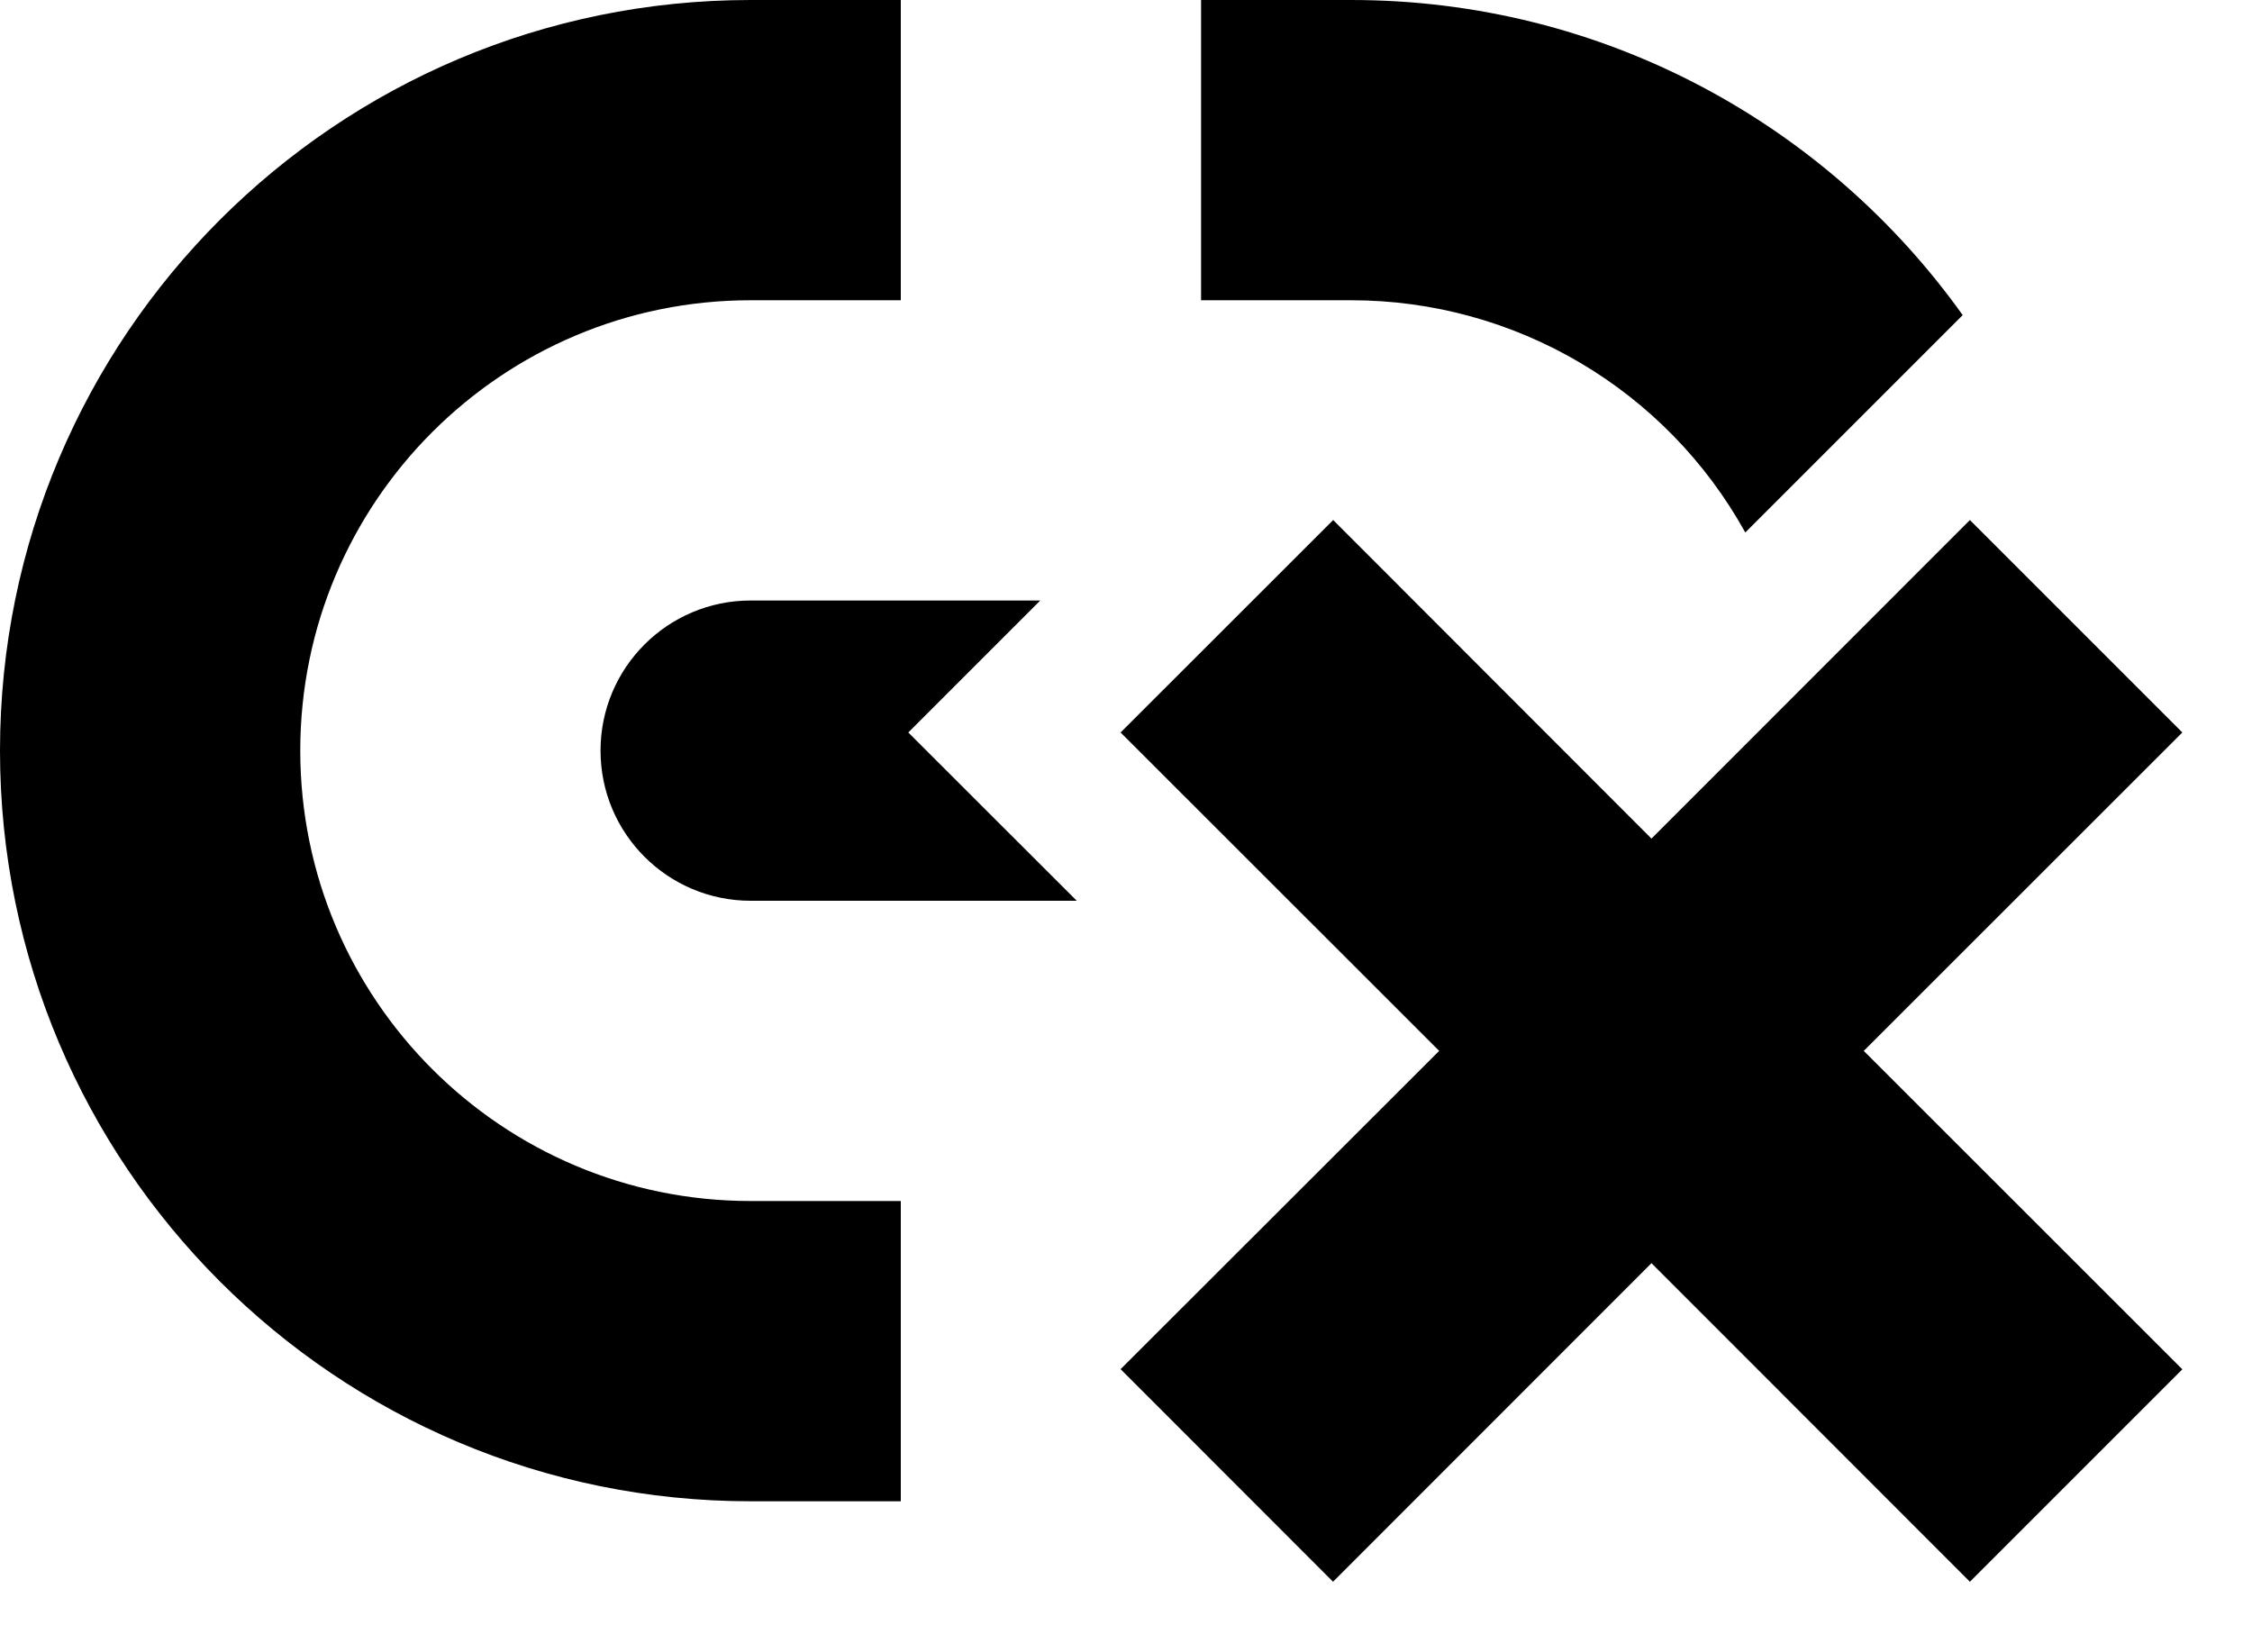
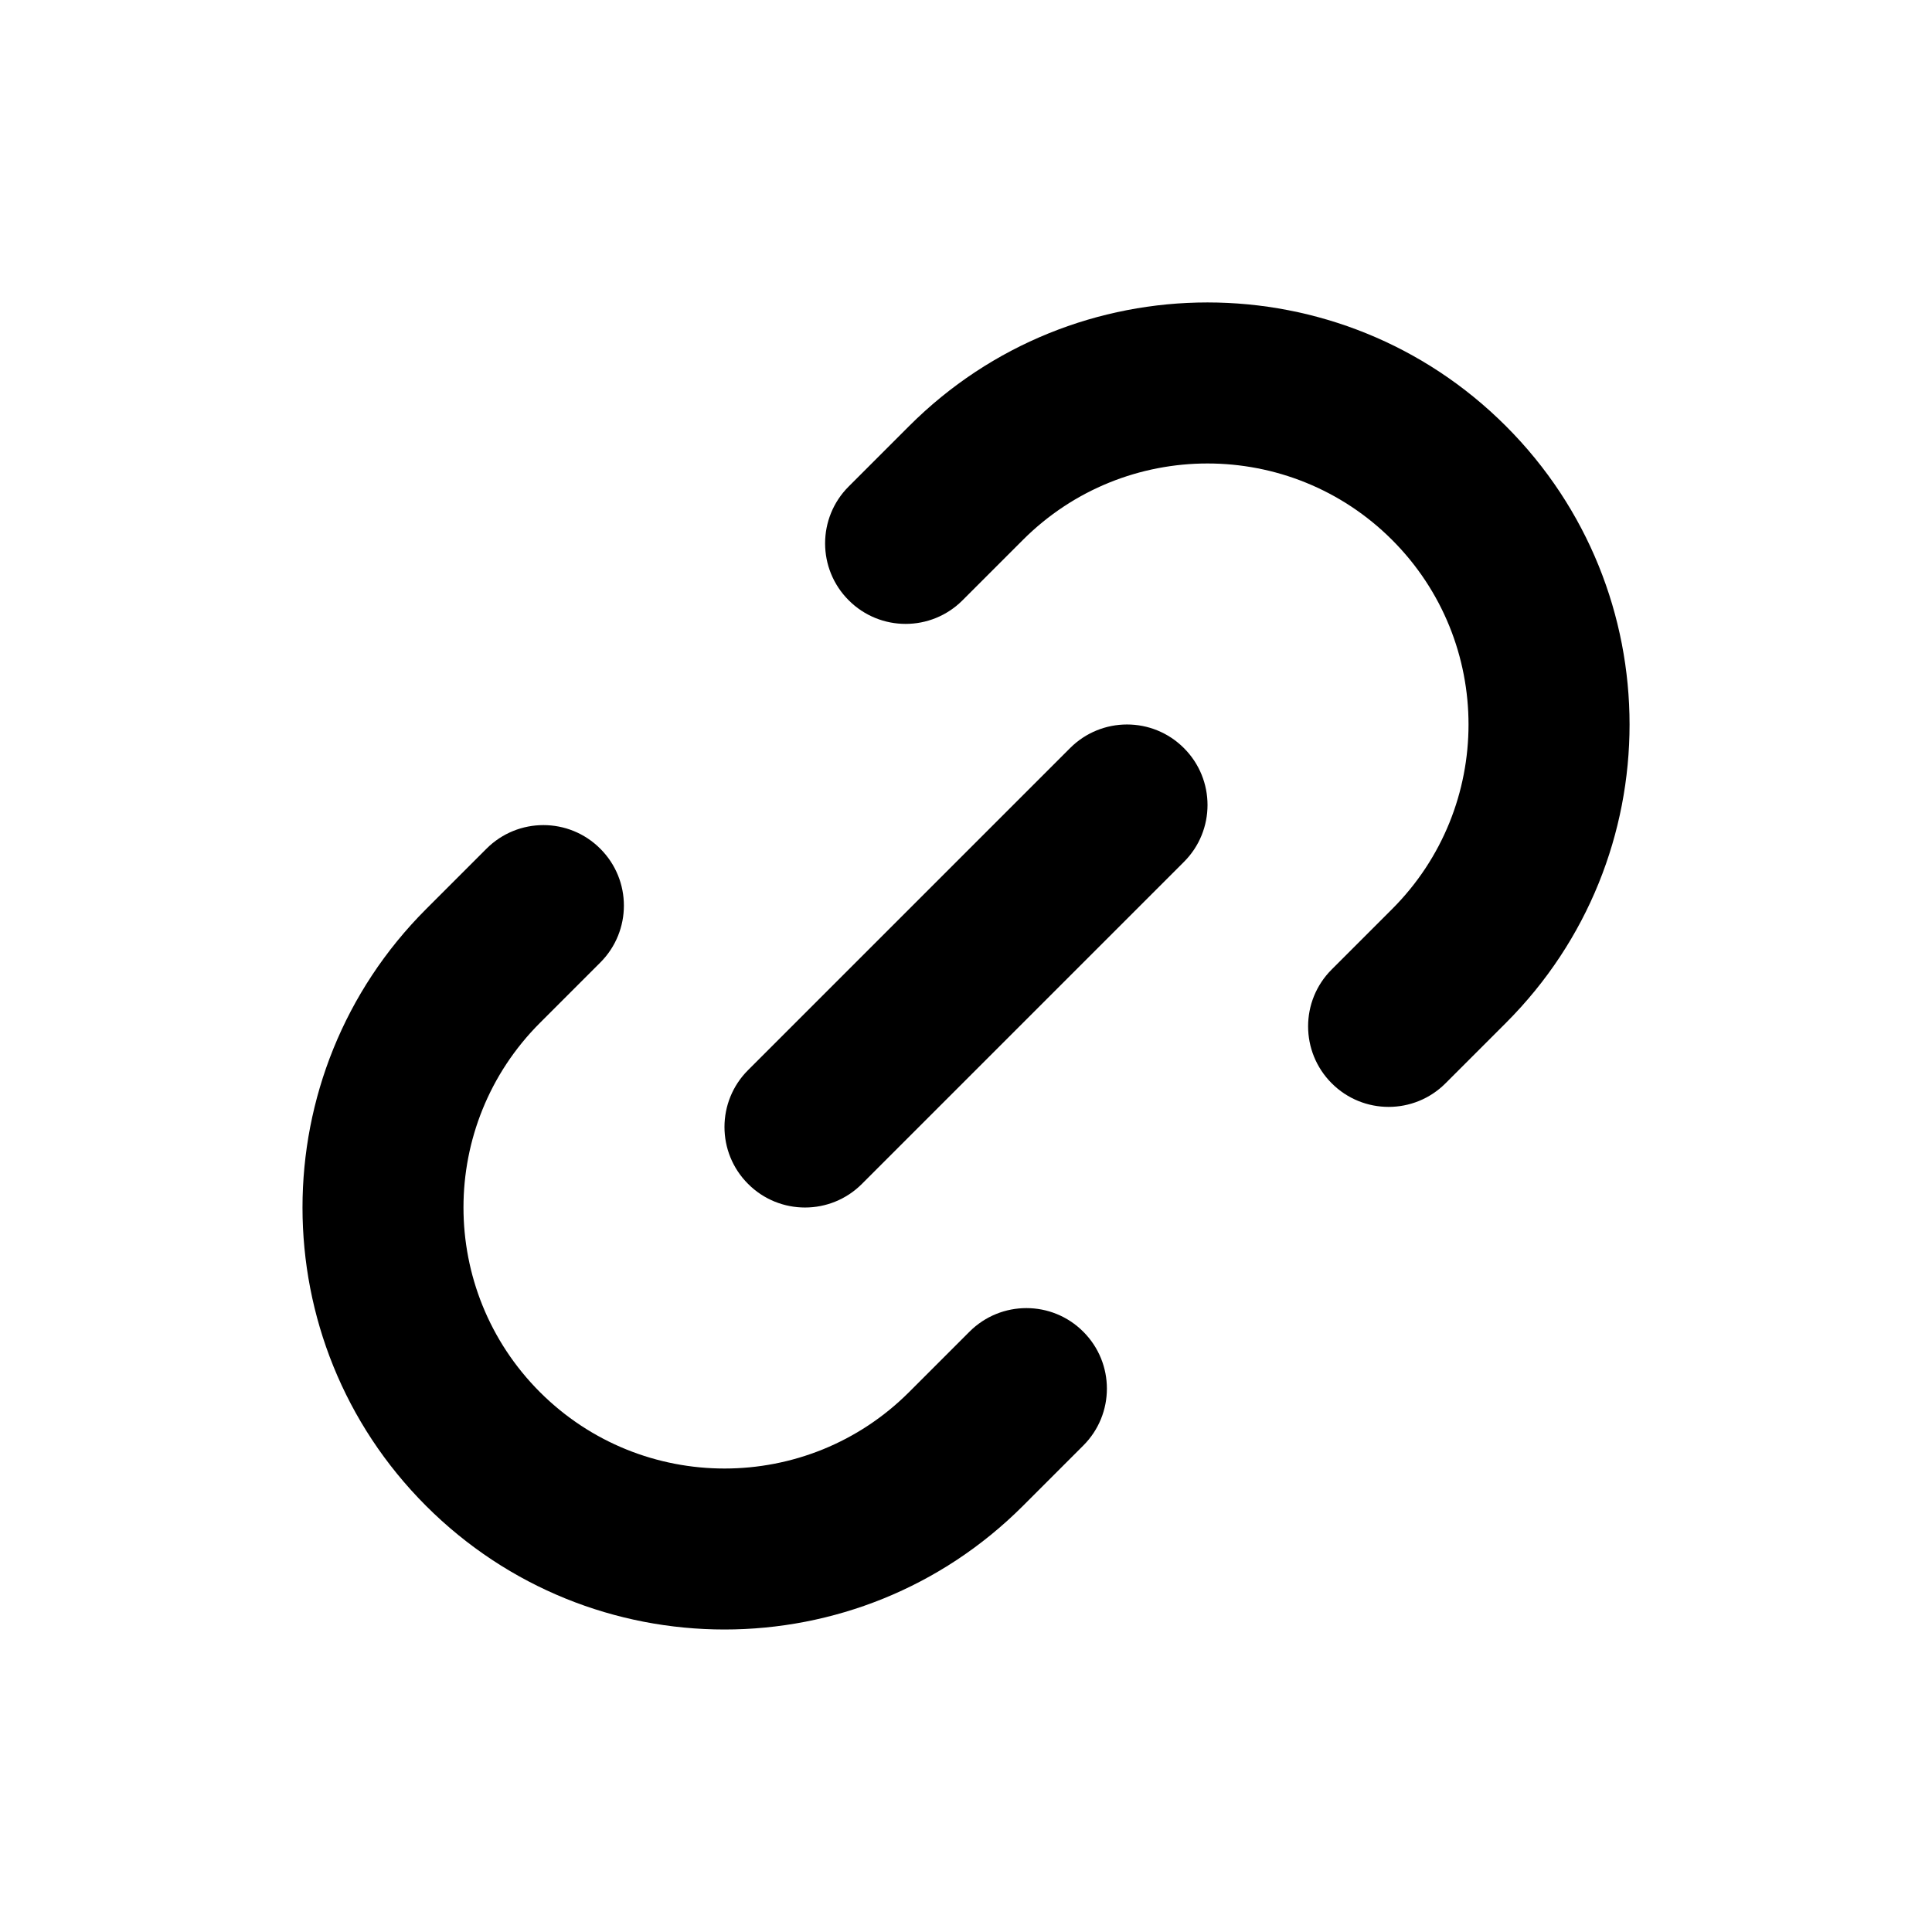
- <svg xmlns="http://www.w3.org/2000/svg" viewBox="0 0 15 11">
-   <path d="M13.073 2.099l-1.448 1.448A3 3 0 009 2H8V0h1c1.68 0 3.166.828 4.073 2.099zM6.929 4l-.879.879L7.172 6H5a1 1 0 110-2h1.929zM6 0v2H5a3 3 0 100 6h1v2H5A5 5 0 115 0h1zm6.414 7l2.122 2.121-1.415 1.415L11 8.414l-2.121 2.122L7.464 9.12 9.586 7 7.464 4.879 8.88 3.464 11 5.586l2.121-2.122 1.415 1.415L12.414 7z" />
+ <svg xmlns="http://www.w3.org/2000/svg" width="24" height="24" viewBox="0 0 24 24" fill="currentColor">
+   <path d="M11.293 5.293C13.34 3.245 16.66 3.245 18.707 5.293C20.755 7.34 20.755 10.66 18.707 12.707L17.957 13.457C17.567 13.848 16.933 13.848 16.543 13.457C16.152 13.066 16.152 12.433 16.543 12.043L17.293 11.293C18.559 10.027 18.559 7.973 17.293 6.707C16.027 5.441 13.973 5.441 12.707 6.707L11.957 7.457C11.567 7.848 10.933 7.848 10.543 7.457C10.152 7.067 10.152 6.433 10.543 6.043L11.293 5.293ZM9.293 13.293L13.293 9.293C13.684 8.902 14.317 8.902 14.707 9.293C15.098 9.683 15.098 10.317 14.707 10.707L10.707 14.707C10.317 15.098 9.683 15.098 9.293 14.707C8.902 14.317 8.902 13.683 9.293 13.293ZM5.293 18.707C7.34 20.754 10.66 20.754 12.707 18.707L13.457 17.957C13.848 17.567 13.848 16.933 13.457 16.543C13.067 16.152 12.434 16.152 12.043 16.543L11.293 17.293C10.027 18.559 7.974 18.559 6.707 17.293C5.441 16.026 5.441 13.973 6.707 12.707L7.457 11.957C7.848 11.566 7.848 10.933 7.457 10.543C7.067 10.152 6.434 10.152 6.043 10.543L5.293 11.293C3.246 13.34 3.246 16.66 5.293 18.707Z" />
</svg>
